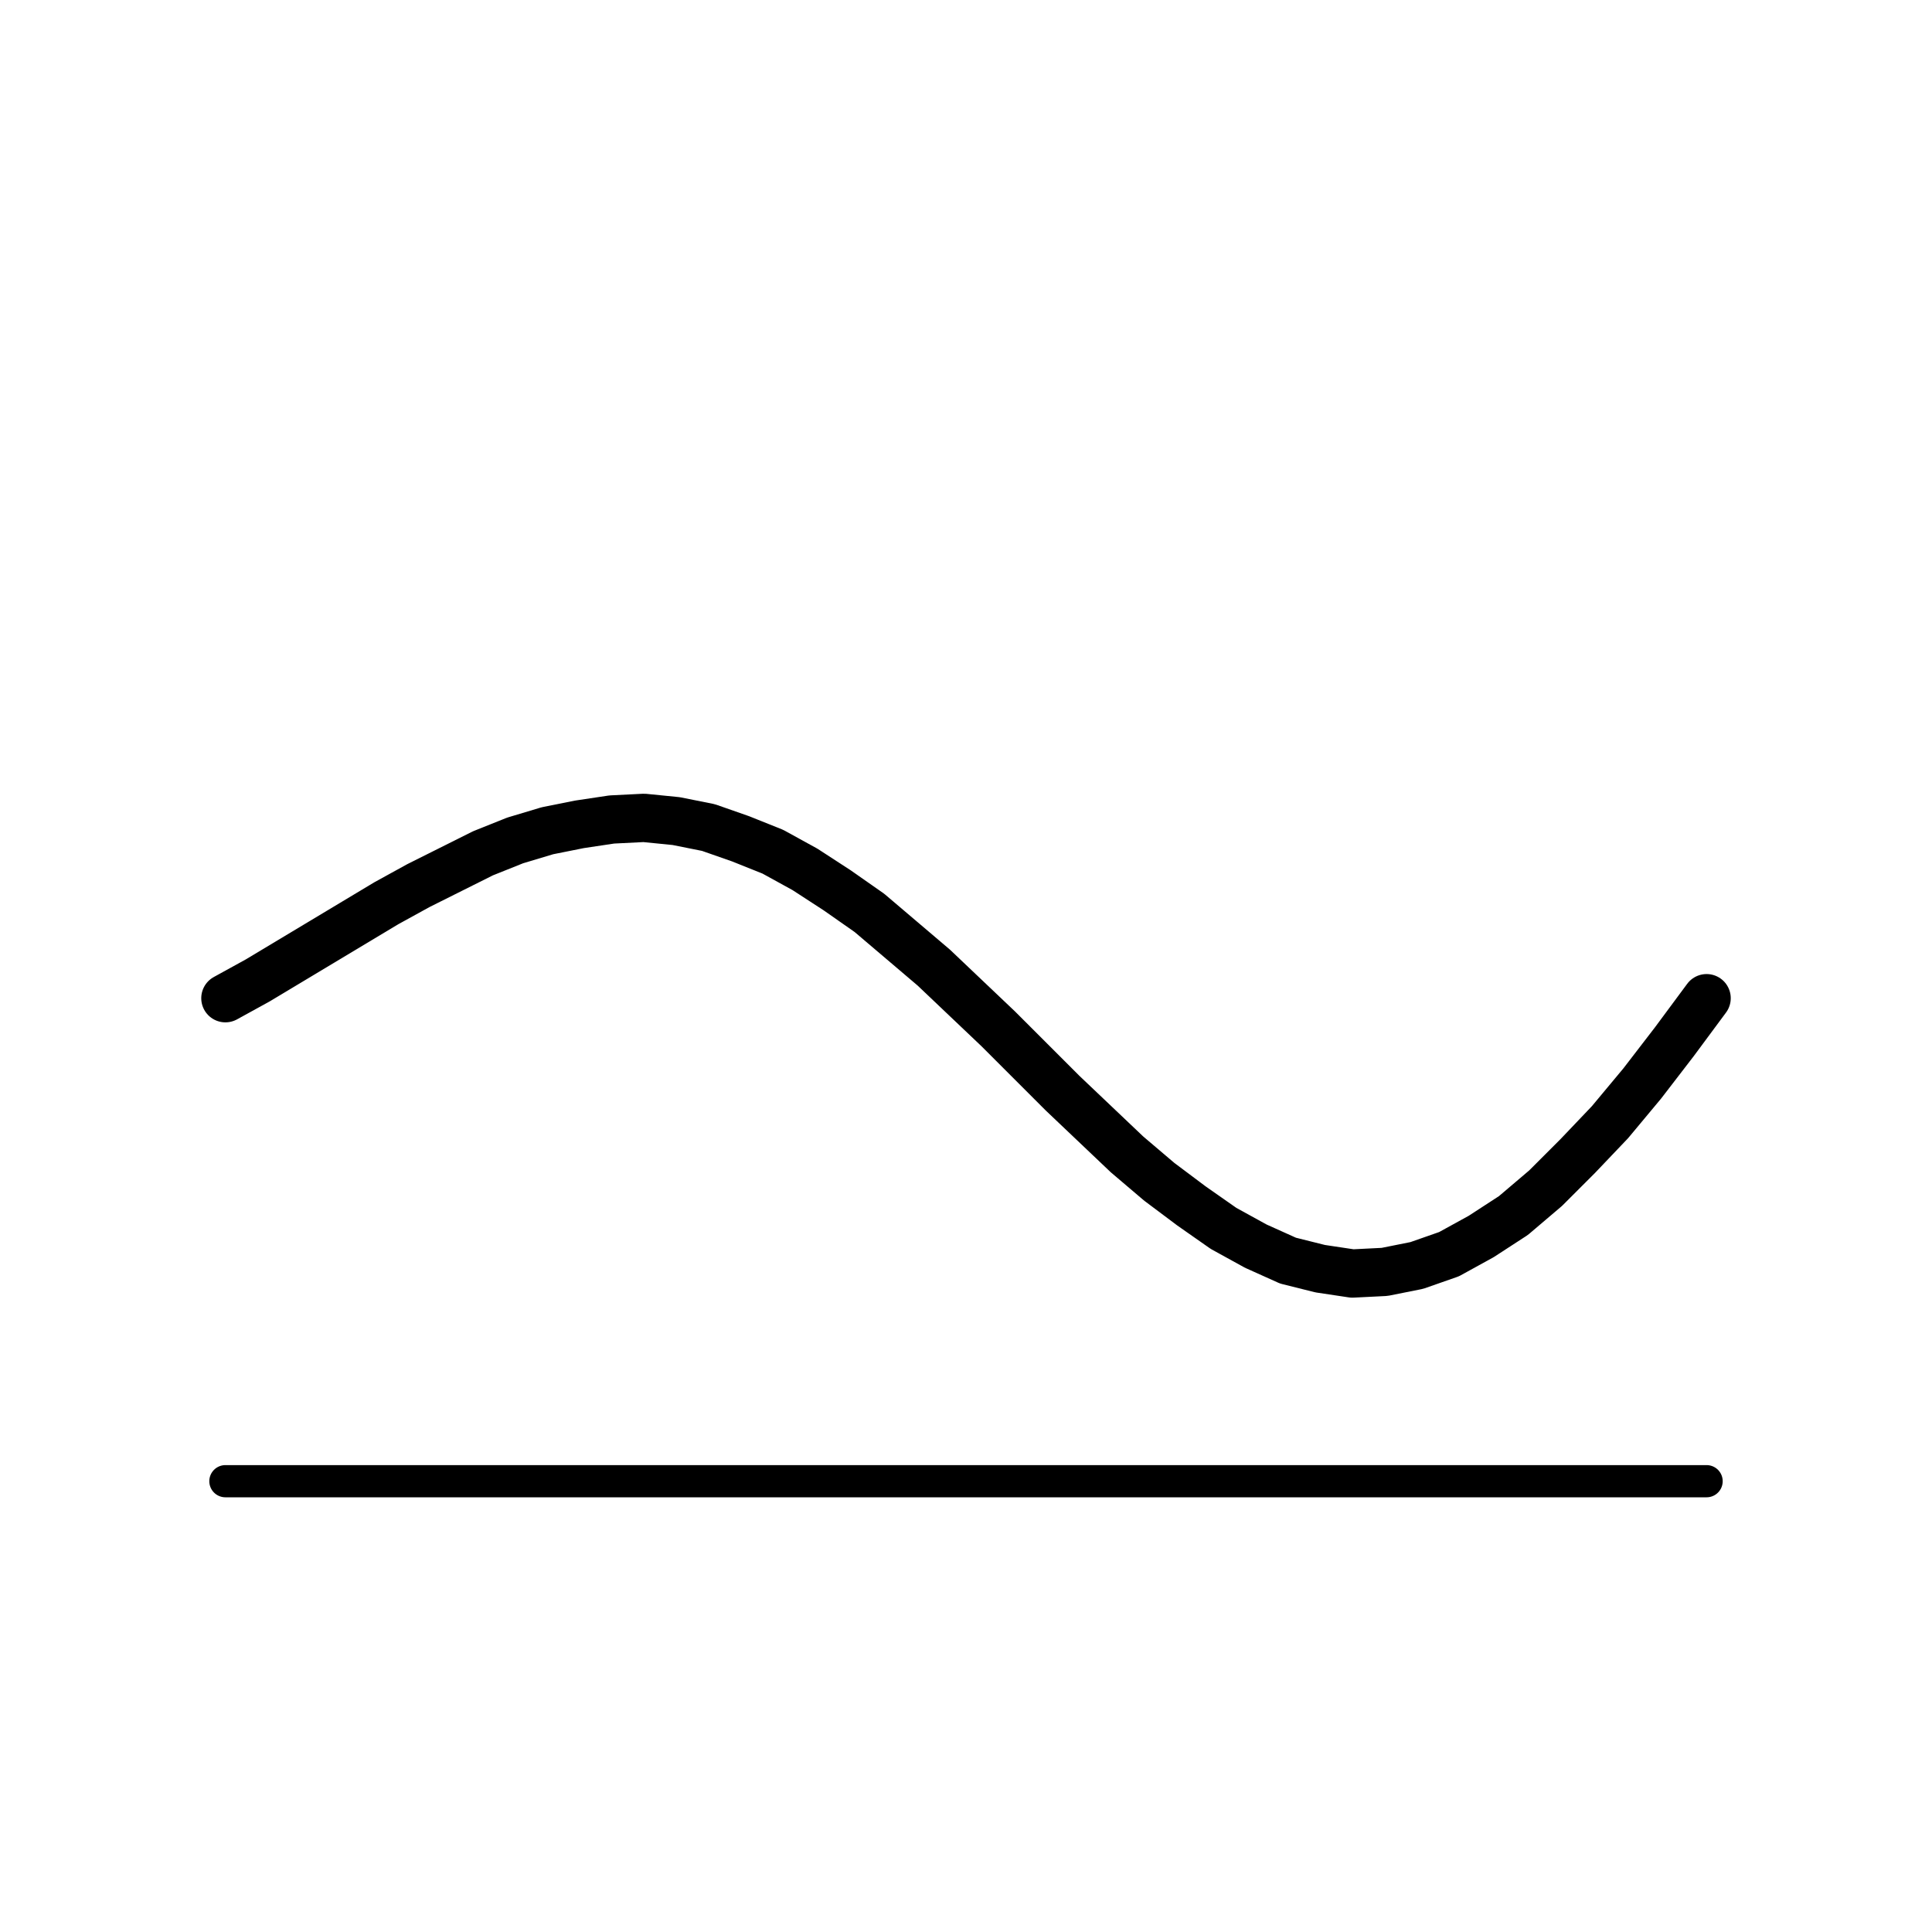
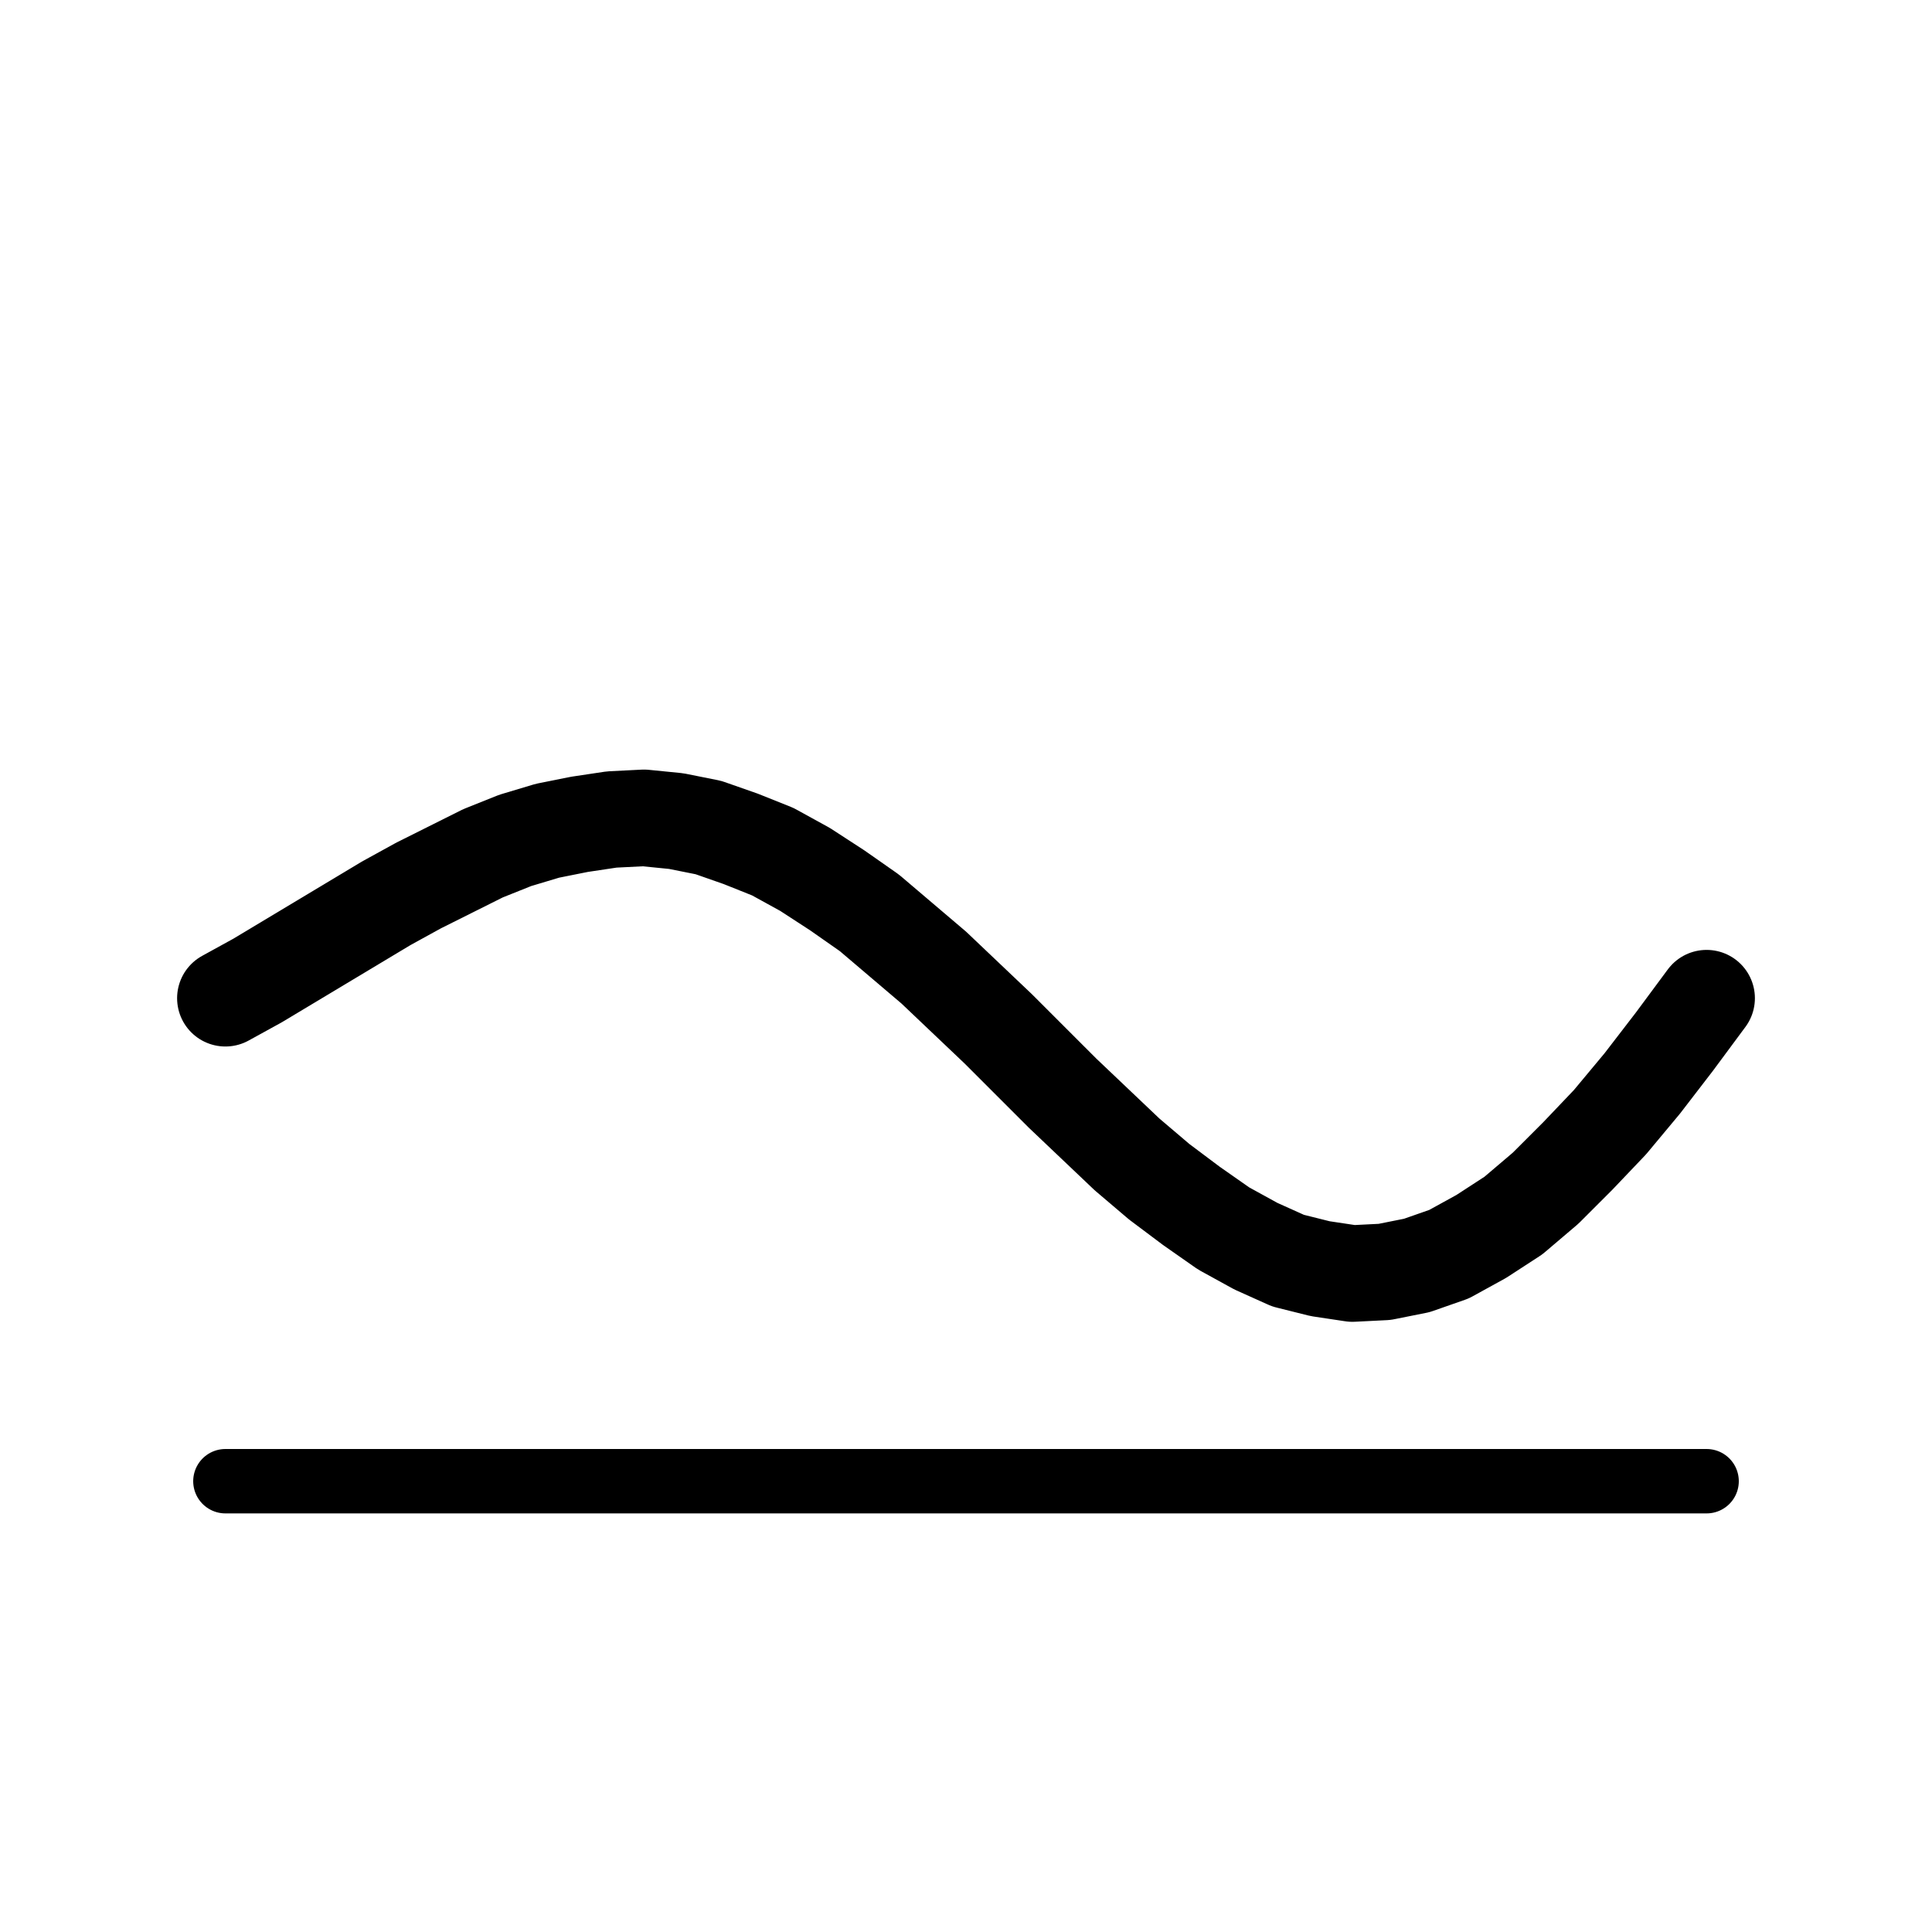
<svg xmlns="http://www.w3.org/2000/svg" viewBox="0 0 120 120" fill="none" stroke="currentColor" stroke-linecap="round" stroke-linejoin="round" aria-hidden="true">
-   <path d="M14.0,62.0 L16.0,60.9 L18.0,59.7 L20.0,58.5 L22.0,57.3 L24.0,56.1 L26.0,55.0 L28.0,54.0 L30.0,53.0 L32.0,52.2 L34.0,51.6 L36.0,51.2 L38.0,50.9 L40.0,50.8 L42.0,51.0 L44.0,51.4 L46.0,52.1 L48.0,52.9 L50.0,54.0 L52.0,55.3 L54.0,56.7 L56.0,58.4 L58.0,60.1 L60.0,62.0 L62.0,63.9 L64.0,65.9 L66.0,67.9 L68.0,69.8 L70.0,71.7 L72.0,73.4 L74.0,74.9 L76.0,76.3 L78.0,77.4 L80.0,78.3 L82.0,78.8 L84.0,79.1 L86.0,79.0 L88.0,78.6 L90.0,77.9 L92.0,76.8 L94.0,75.5 L96.0,73.8 L98.0,71.8 L100.0,69.7 L102.0,67.3 L104.0,64.7 L106.0,62.0" stroke-width="3" />
-   <line x1="14.0" y1="92.0" x2="106.0" y2="92.0" stroke-width="2" />
+   <path d="M14.0,62.0 L16.0,60.9 L18.0,59.7 L20.0,58.5 L22.0,57.3 L24.0,56.1 L26.0,55.0 L28.0,54.0 L30.0,53.0 L32.0,52.2 L34.0,51.6 L36.0,51.2 L38.0,50.9 L40.0,50.8 L42.0,51.0 L44.0,51.4 L46.0,52.1 L48.0,52.9 L50.0,54.0 L52.0,55.3 L54.0,56.7 L56.0,58.4 L58.0,60.1 L60.0,62.0 L62.0,63.9 L64.0,65.9 L66.0,67.9 L68.0,69.8 L70.0,71.7 L72.0,73.4 L74.0,74.9 L76.0,76.3 L78.0,77.4 L80.0,78.3 L82.0,78.8 L84.0,79.1 L86.0,79.0 L88.0,78.6 L90.0,77.9 L92.0,76.8 L94.0,75.5 L96.0,73.8 L98.0,71.8 L100.0,69.7 L102.0,67.3 L104.0,64.7 L106.0,62.0" stroke-width="6" />
+   <line x1="14.0" y1="92.0" x2="106.0" y2="92.0" stroke-width="4" />
</svg>
